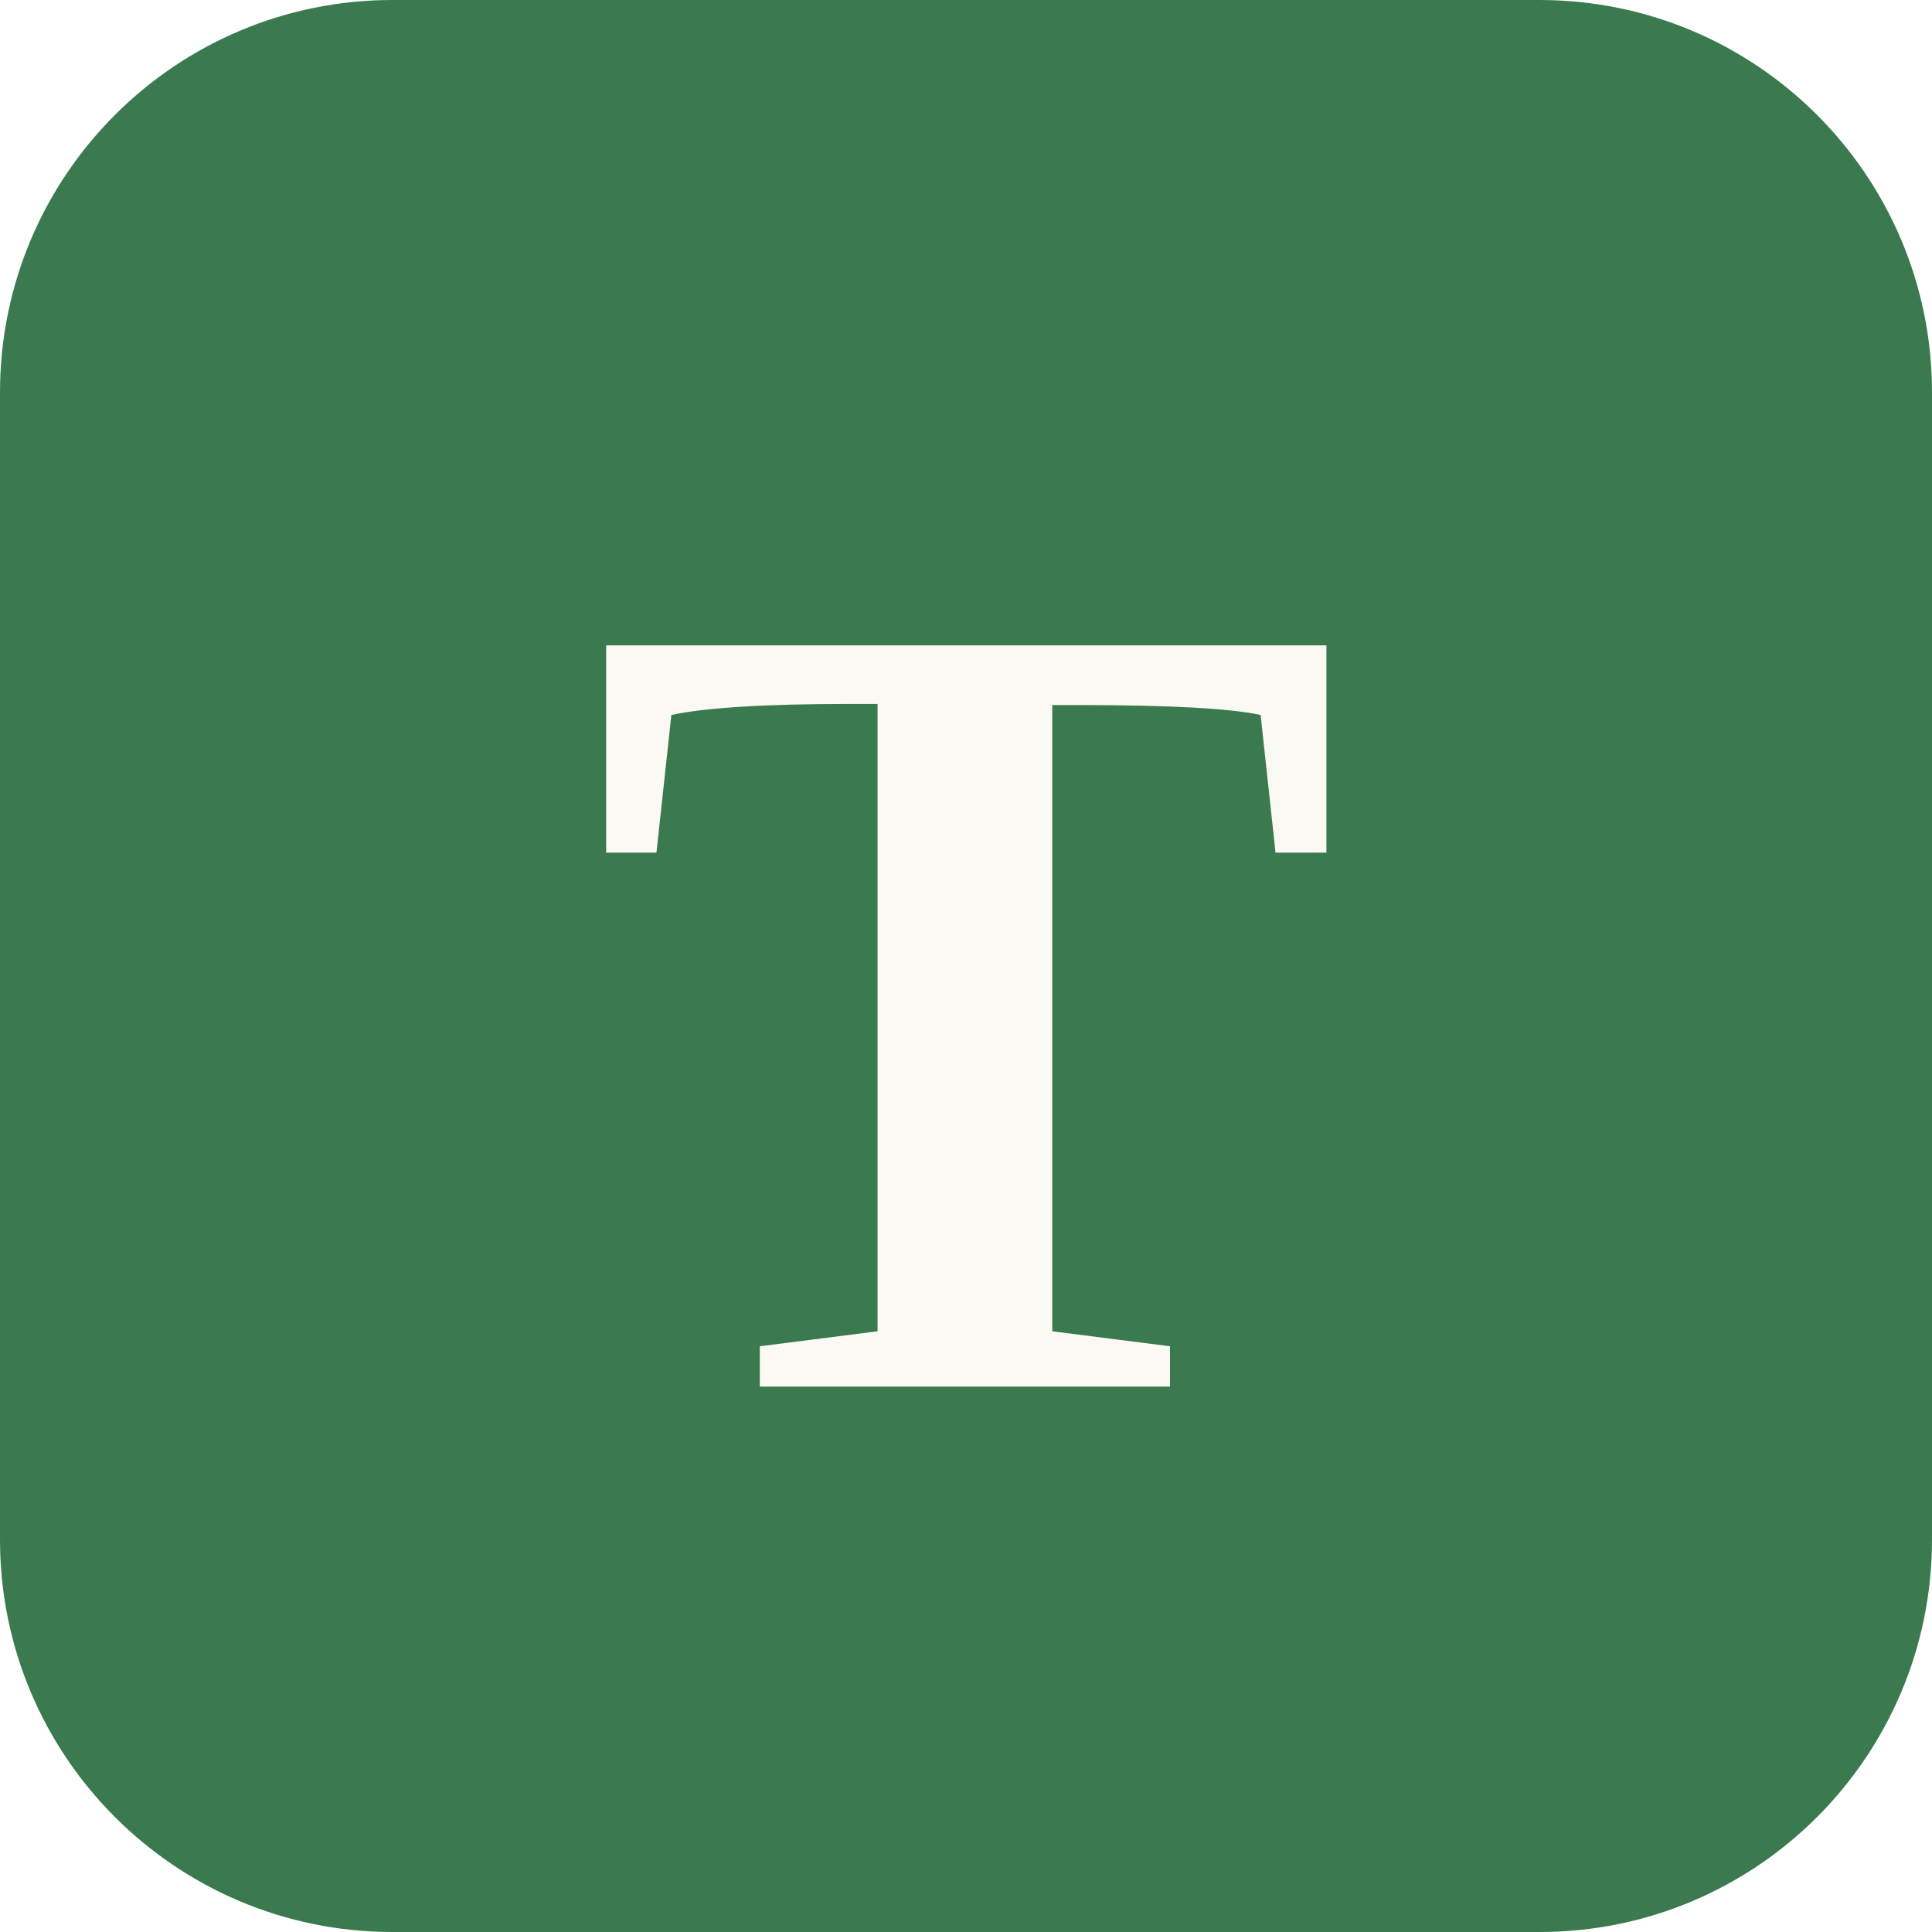
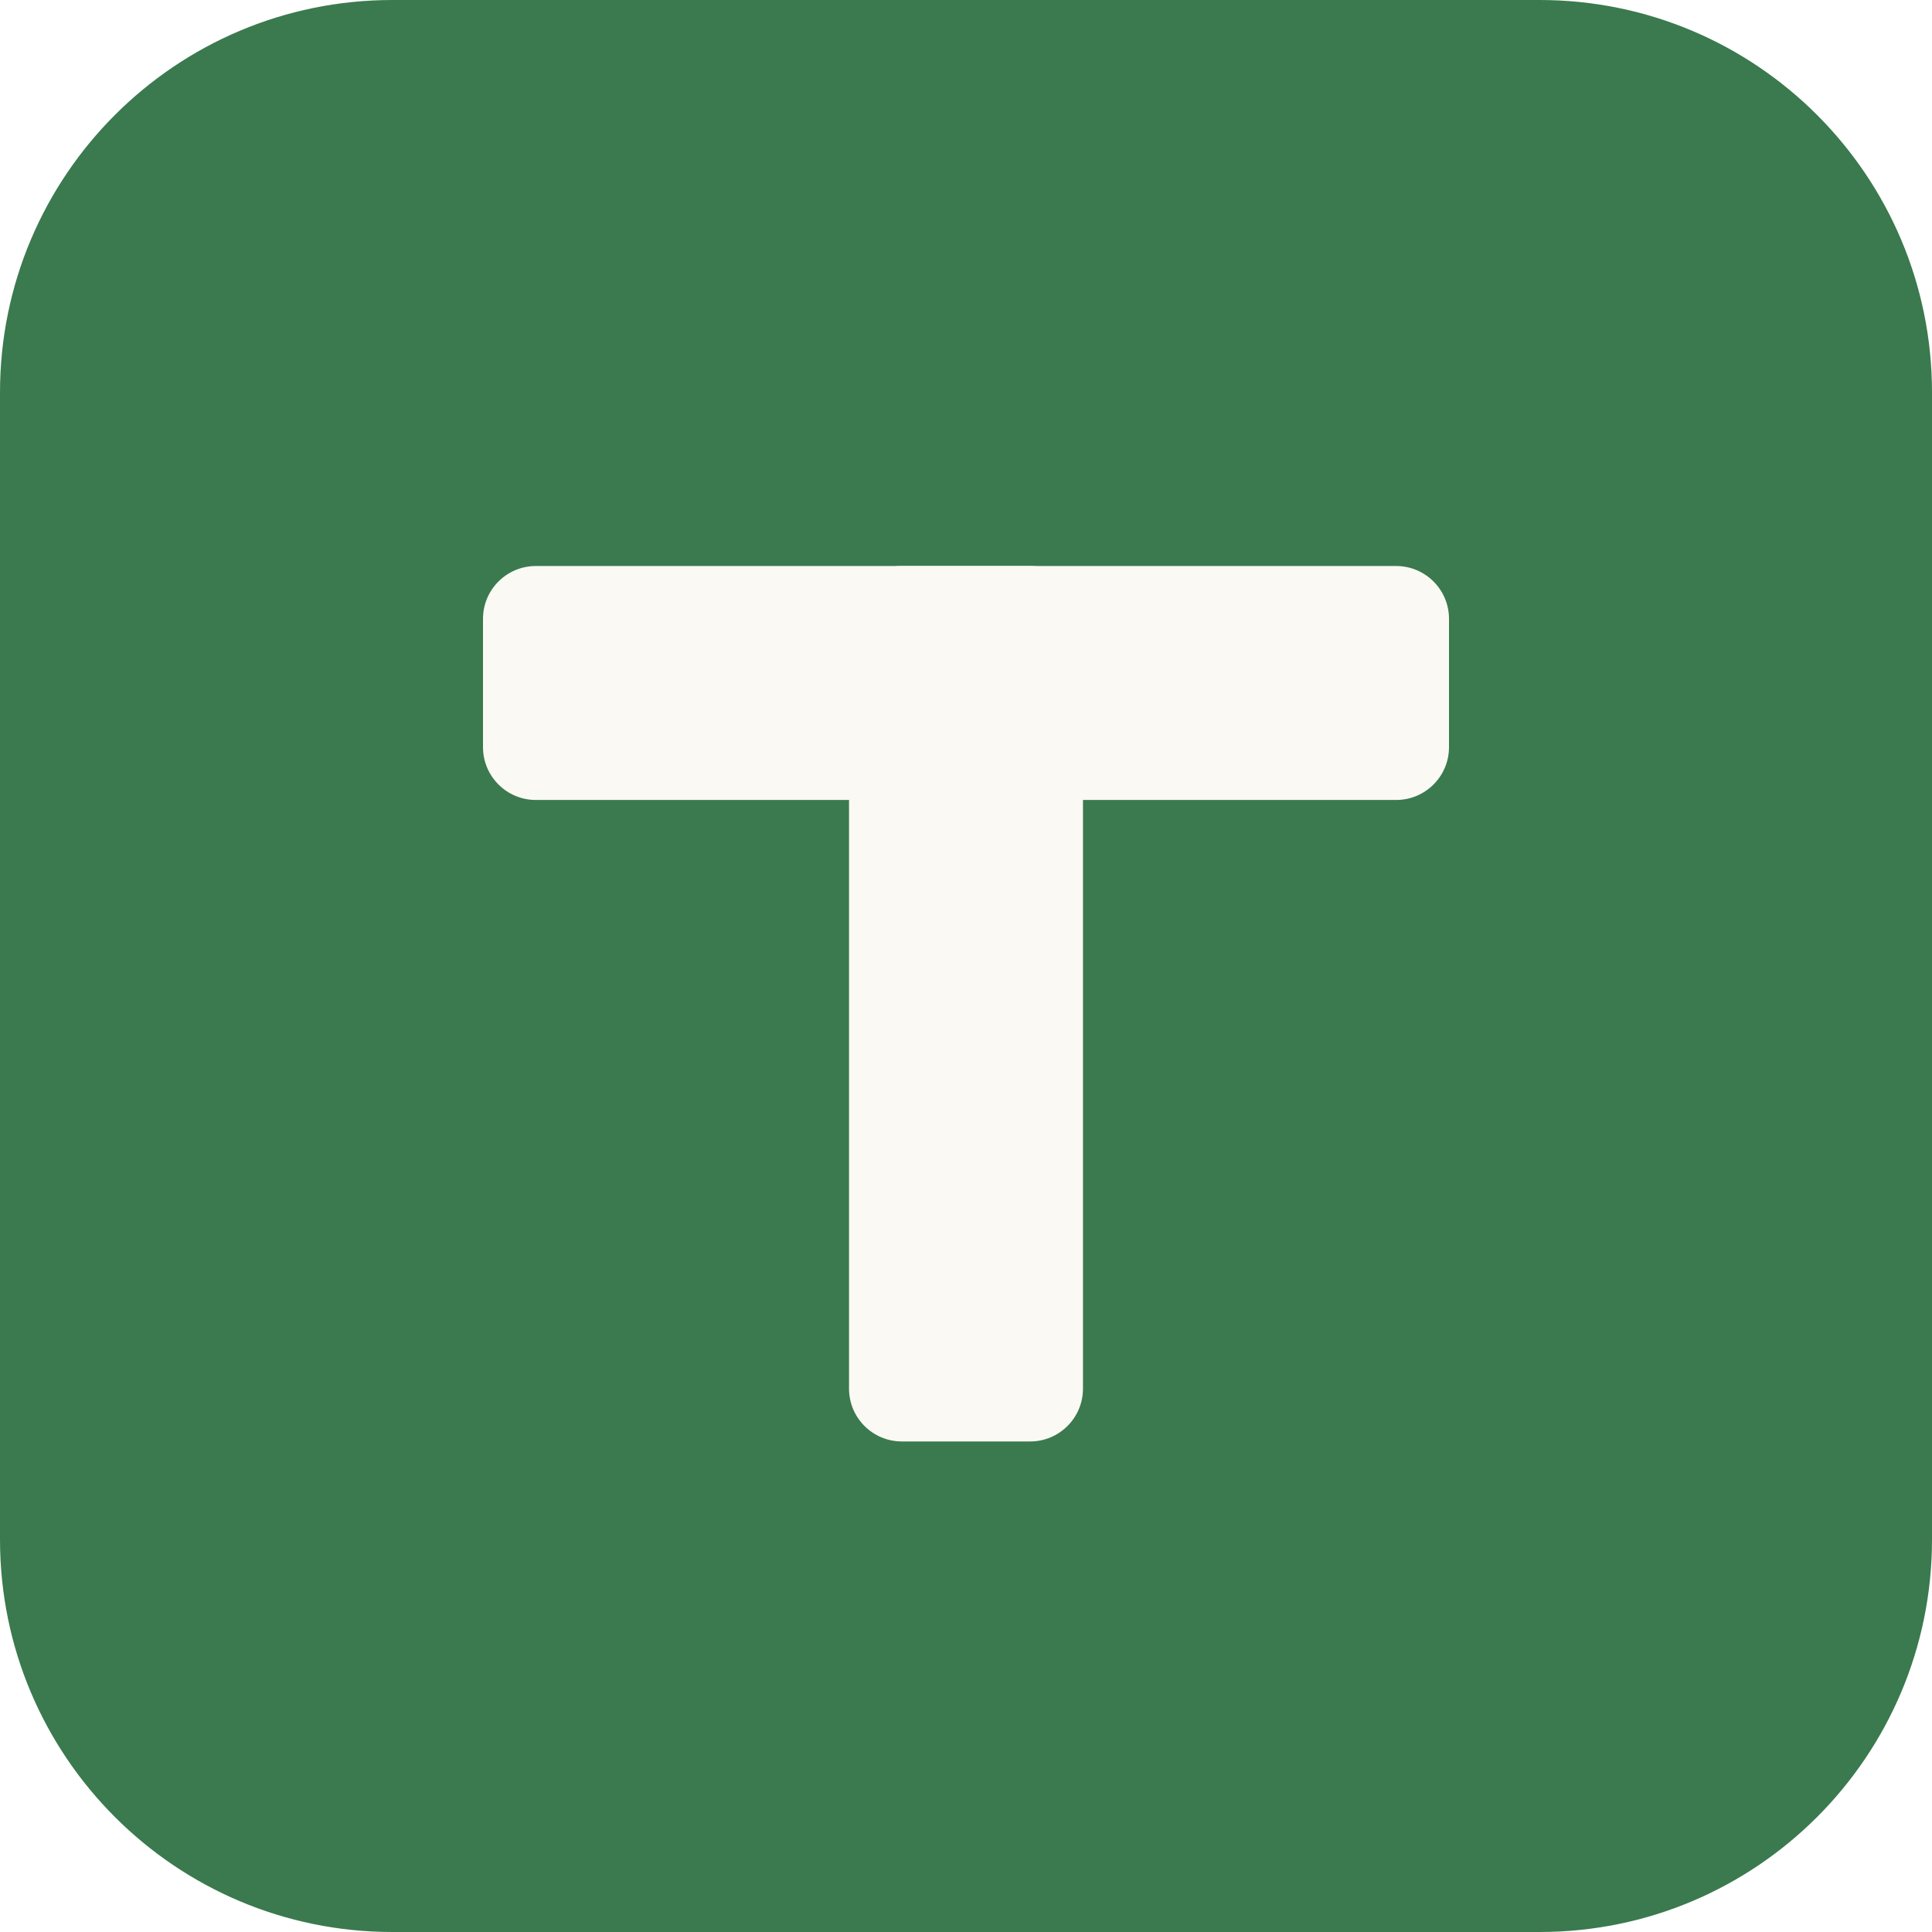
<svg xmlns="http://www.w3.org/2000/svg" viewBox="0 0 512 512">
  <rect width="512" height="512" rx="104" fill="#3A7A4E" />
-   <text x="50%" y="52%" font-family="Georgia, 'Times New Roman', serif" font-size="300" font-weight="700" fill="#FBF9F3" text-anchor="middle" dominant-baseline="central">T</text>
+   <rect x="128" y="150" width="256" height="62" rx="14" fill="#FBF9F3" />
+   <rect x="225" y="150" width="62" height="232" rx="14" fill="#FBF9F3" />
</svg>
